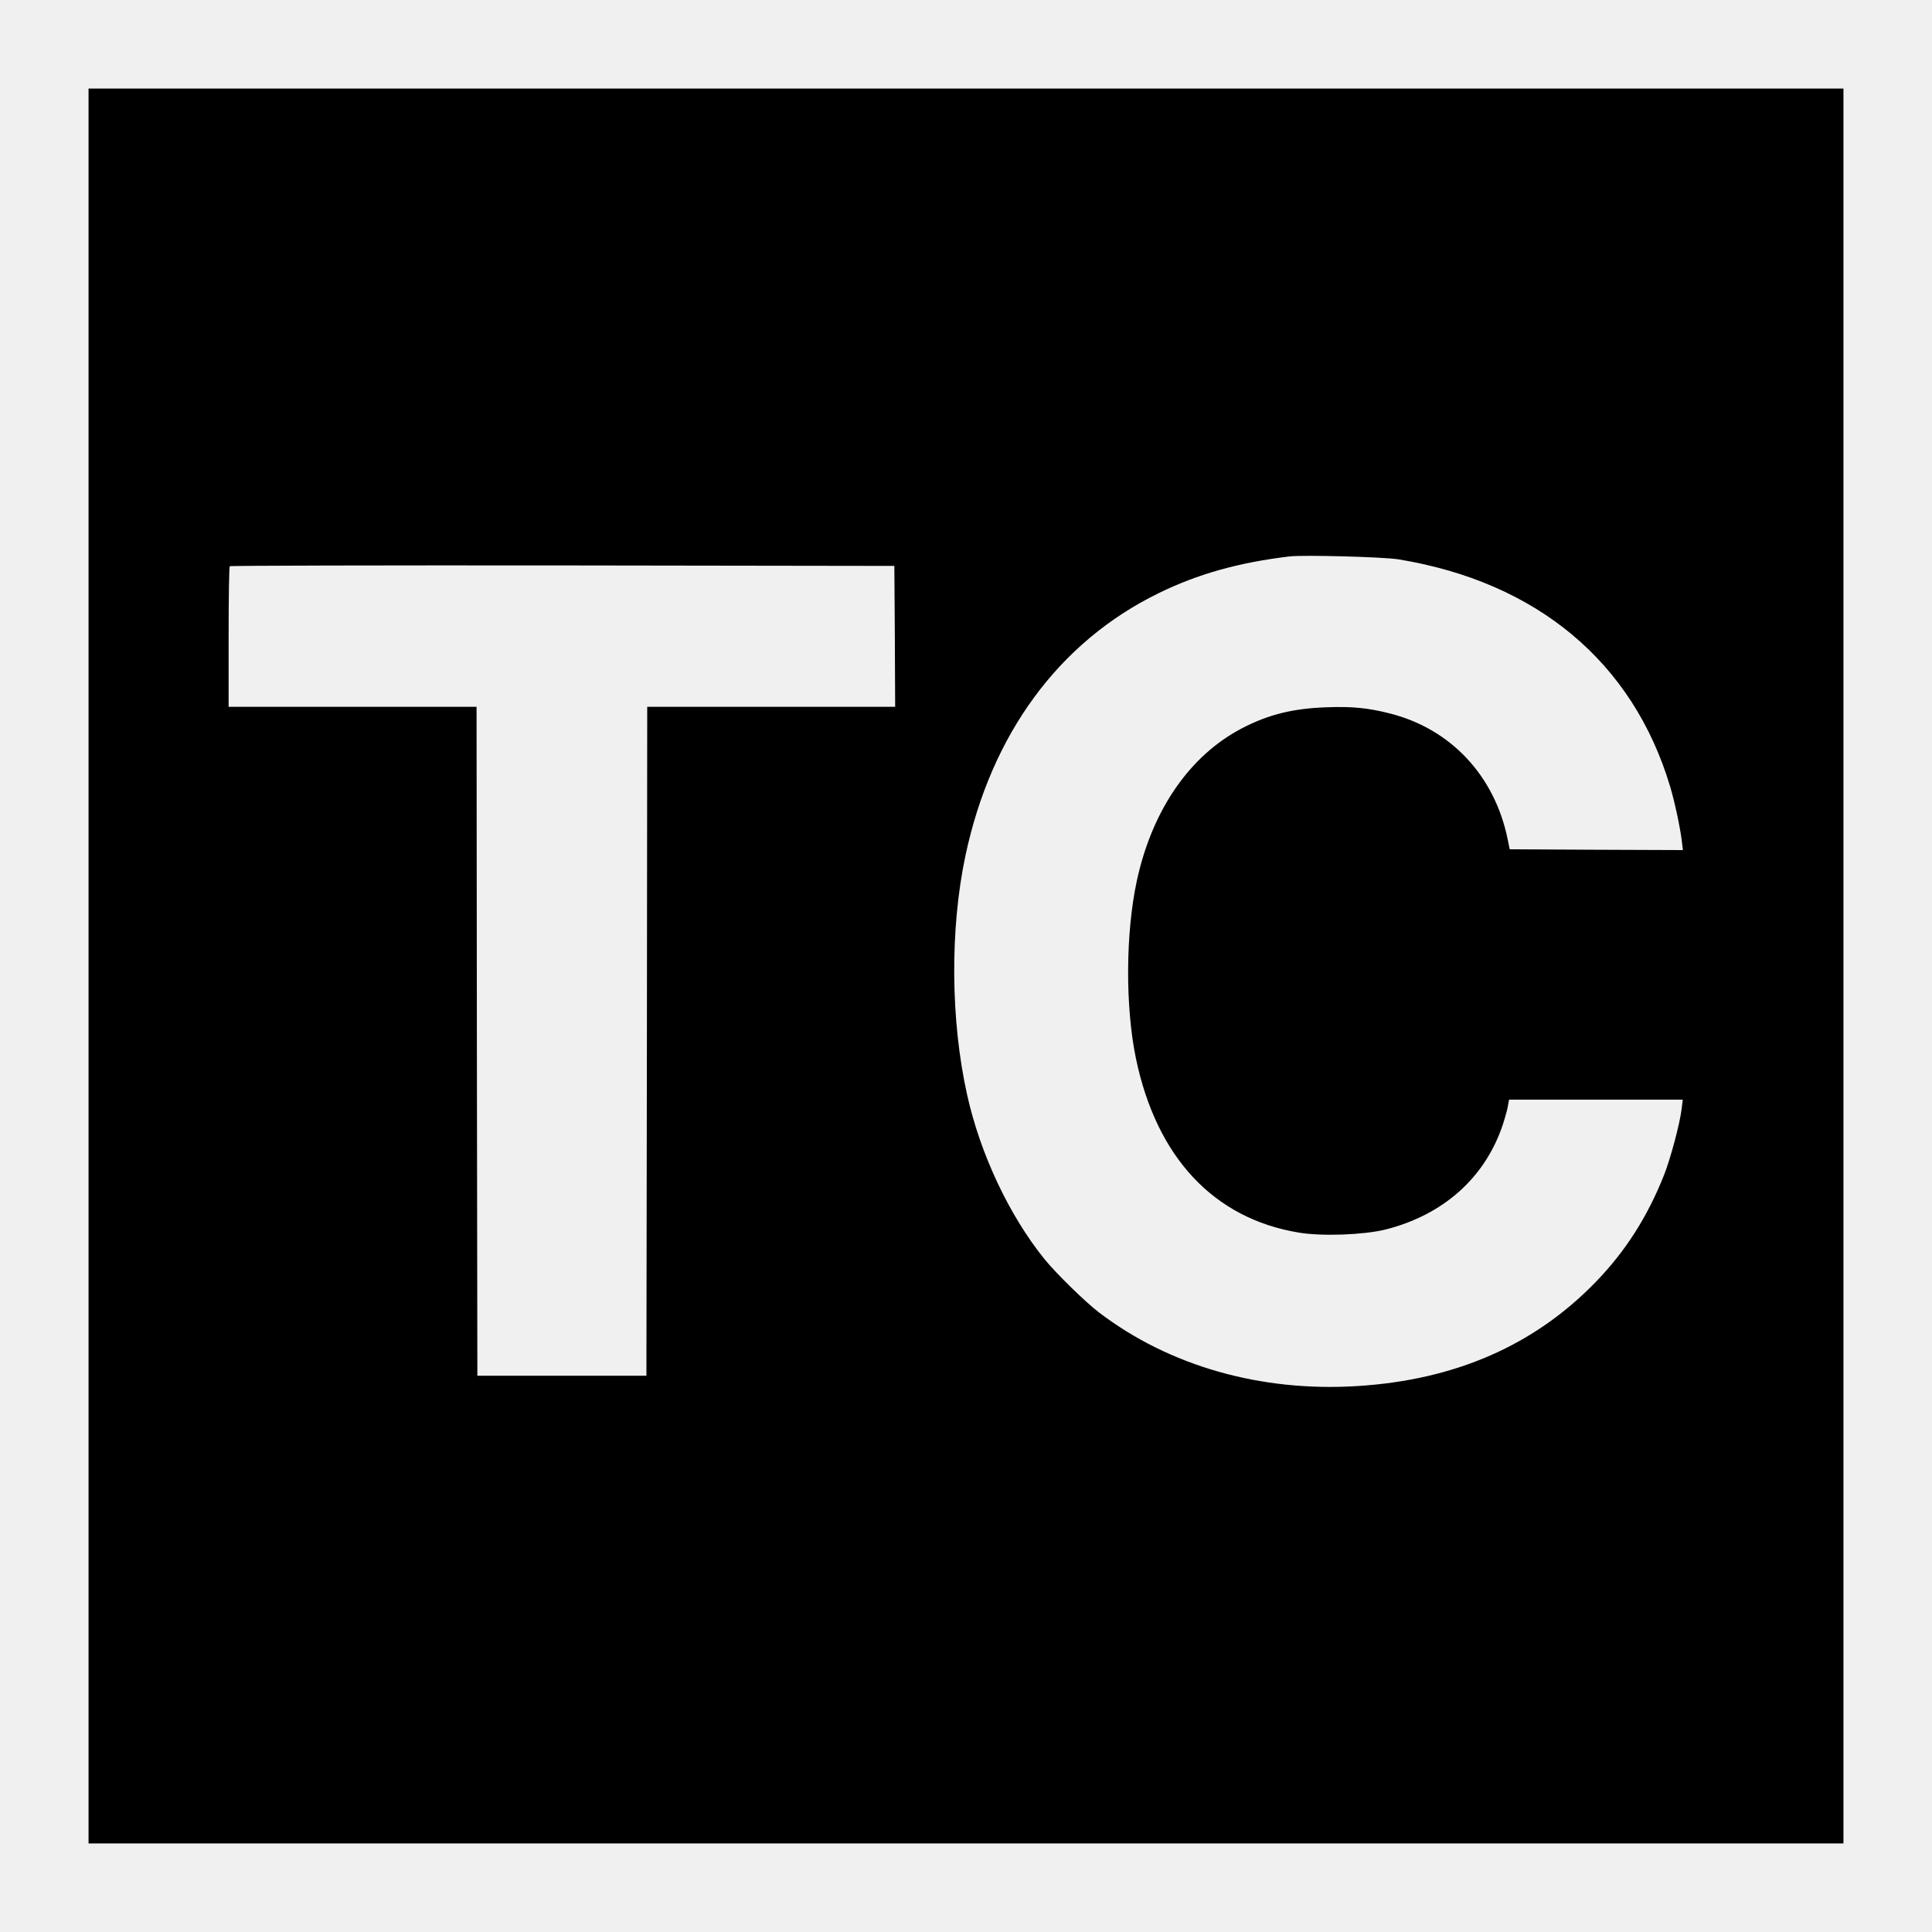
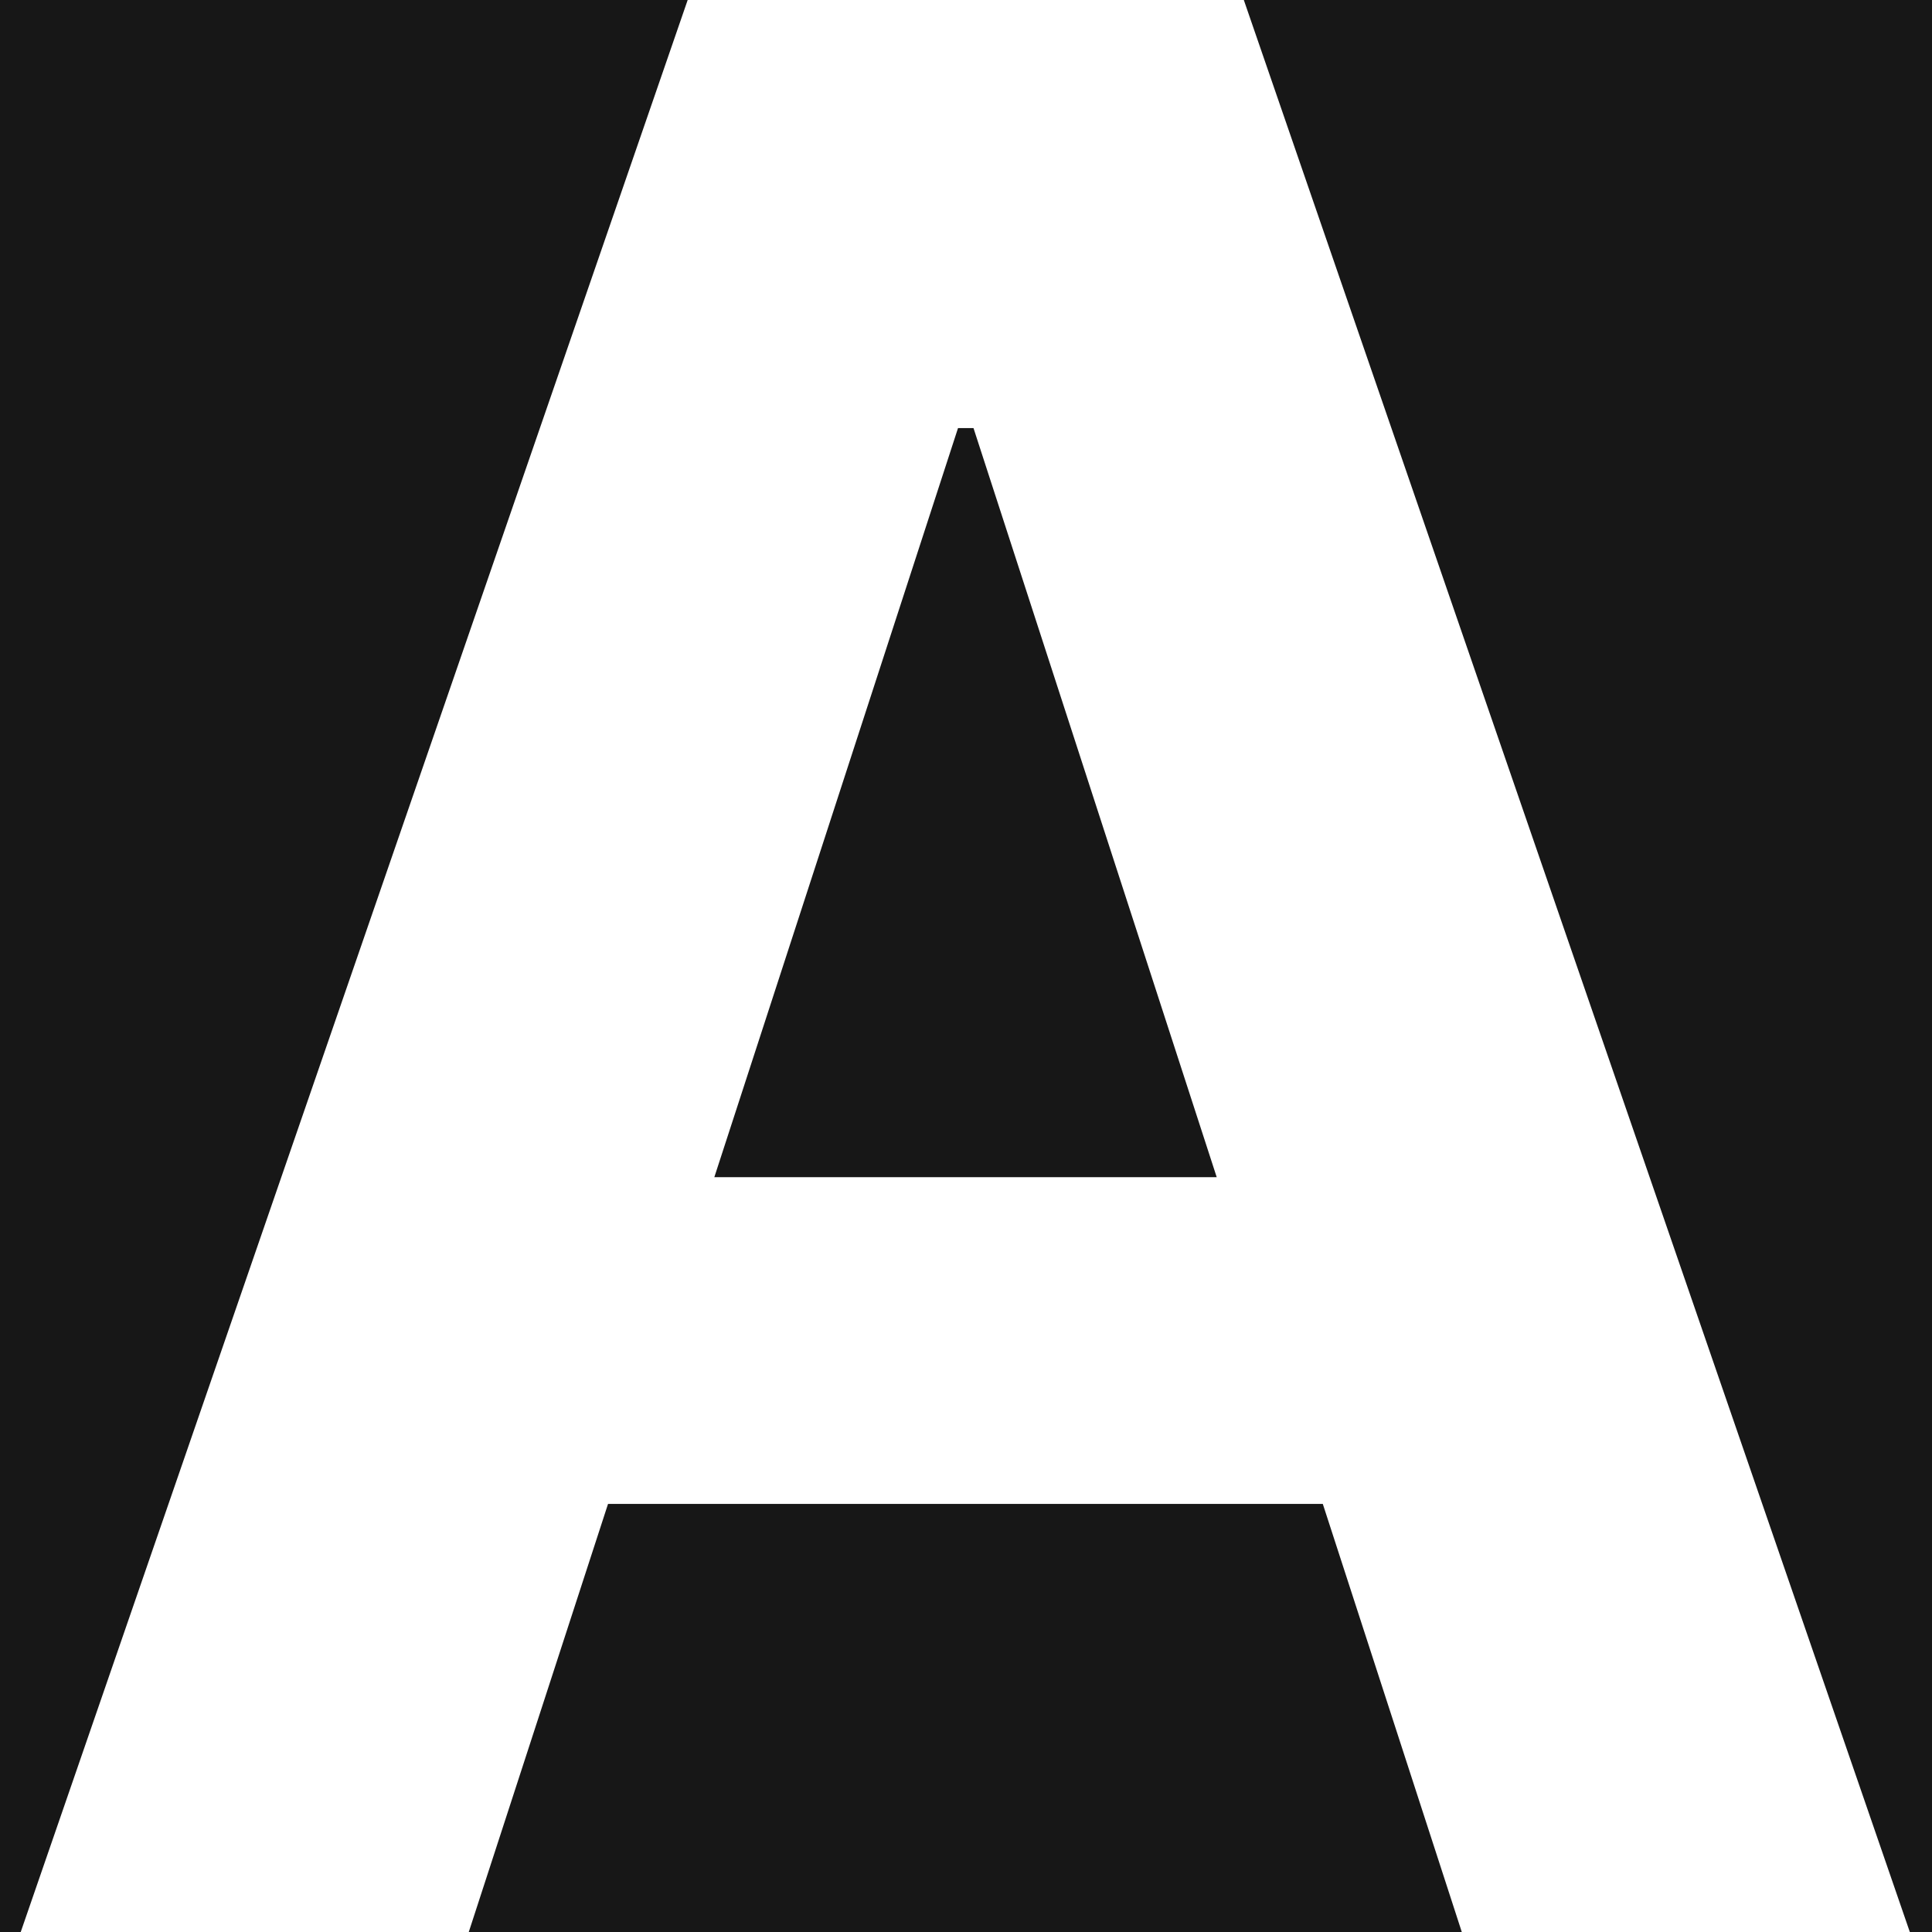
- <svg xmlns="http://www.w3.org/2000/svg" version="1.0" width="1200pt" height="1200pt" viewBox="0 0 1200 1200" preserveAspectRatio="xMidYMid meet">
-   <g transform="translate(0,1200) scale(0.1,-0.1)" fill="#000000" stroke="none">
-     <path d="M550 6000 l0 -5450 5450 0 5450 0 0 5450 0 5450 -5450 0 -5450 0 0 -5450z m8135 2526 c862 -141 1458 -639 1689 -1413 28 -94 62 -253 72 -336 l7 -57 -538 2 -538 3 -13 64 c-81 394 -354 685 -733 780 -133 34 -235 44 -390 38 -210 -7 -362 -45 -526 -130 -325 -169 -559 -508 -654 -948 -70 -324 -72 -781 -6 -1101 128 -617 484 -997 1013 -1084 144 -24 402 -14 537 19 360 91 619 322 729 651 14 43 29 96 32 117 l7 39 539 0 540 0 -7 -57 c-11 -92 -69 -310 -110 -413 -103 -259 -239 -472 -424 -663 -381 -393 -872 -608 -1479 -646 -600 -38 -1170 124 -1607 458 -84 64 -266 242 -338 331 -219 271 -399 654 -480 1020 -103 463 -107 1028 -11 1483 160 756 580 1329 1199 1632 245 120 498 191 815 229 90 10 579 -3 675 -18z m-3127 -478 l2 -438 -770 0 -770 0 -2 -2077 -3 -2078 -525 0 -525 0 -3 2078 -2 2077 -770 0 -770 0 0 433 c0 239 3 437 7 440 3 4 934 6 2067 5 l2061 -3 3 -437z" />
+ <svg xmlns="http://www.w3.org/2000/svg" width="1200" height="1200" viewBox="0 0 1200 1200" fill="none">
+   <g clip-path="url(#clip0_928_130)">
+     <rect width="1200" height="1200" fill="#171717" />
+     <path d="M286.452 1214.48H7.876L432.344 -15.097H767.356L1191.22 1214.48H912.647L604.653 265.88H595.047L286.452 1214.48ZM269.041 731.174H927.056V934.102H269.041V731.174Z" fill="white" />
  </g>
+   <defs>
+     <clipPath id="clip0_928_130">
+       <rect width="1200" height="1200" fill="white" />
+     </clipPath>
+   </defs>
</svg>
